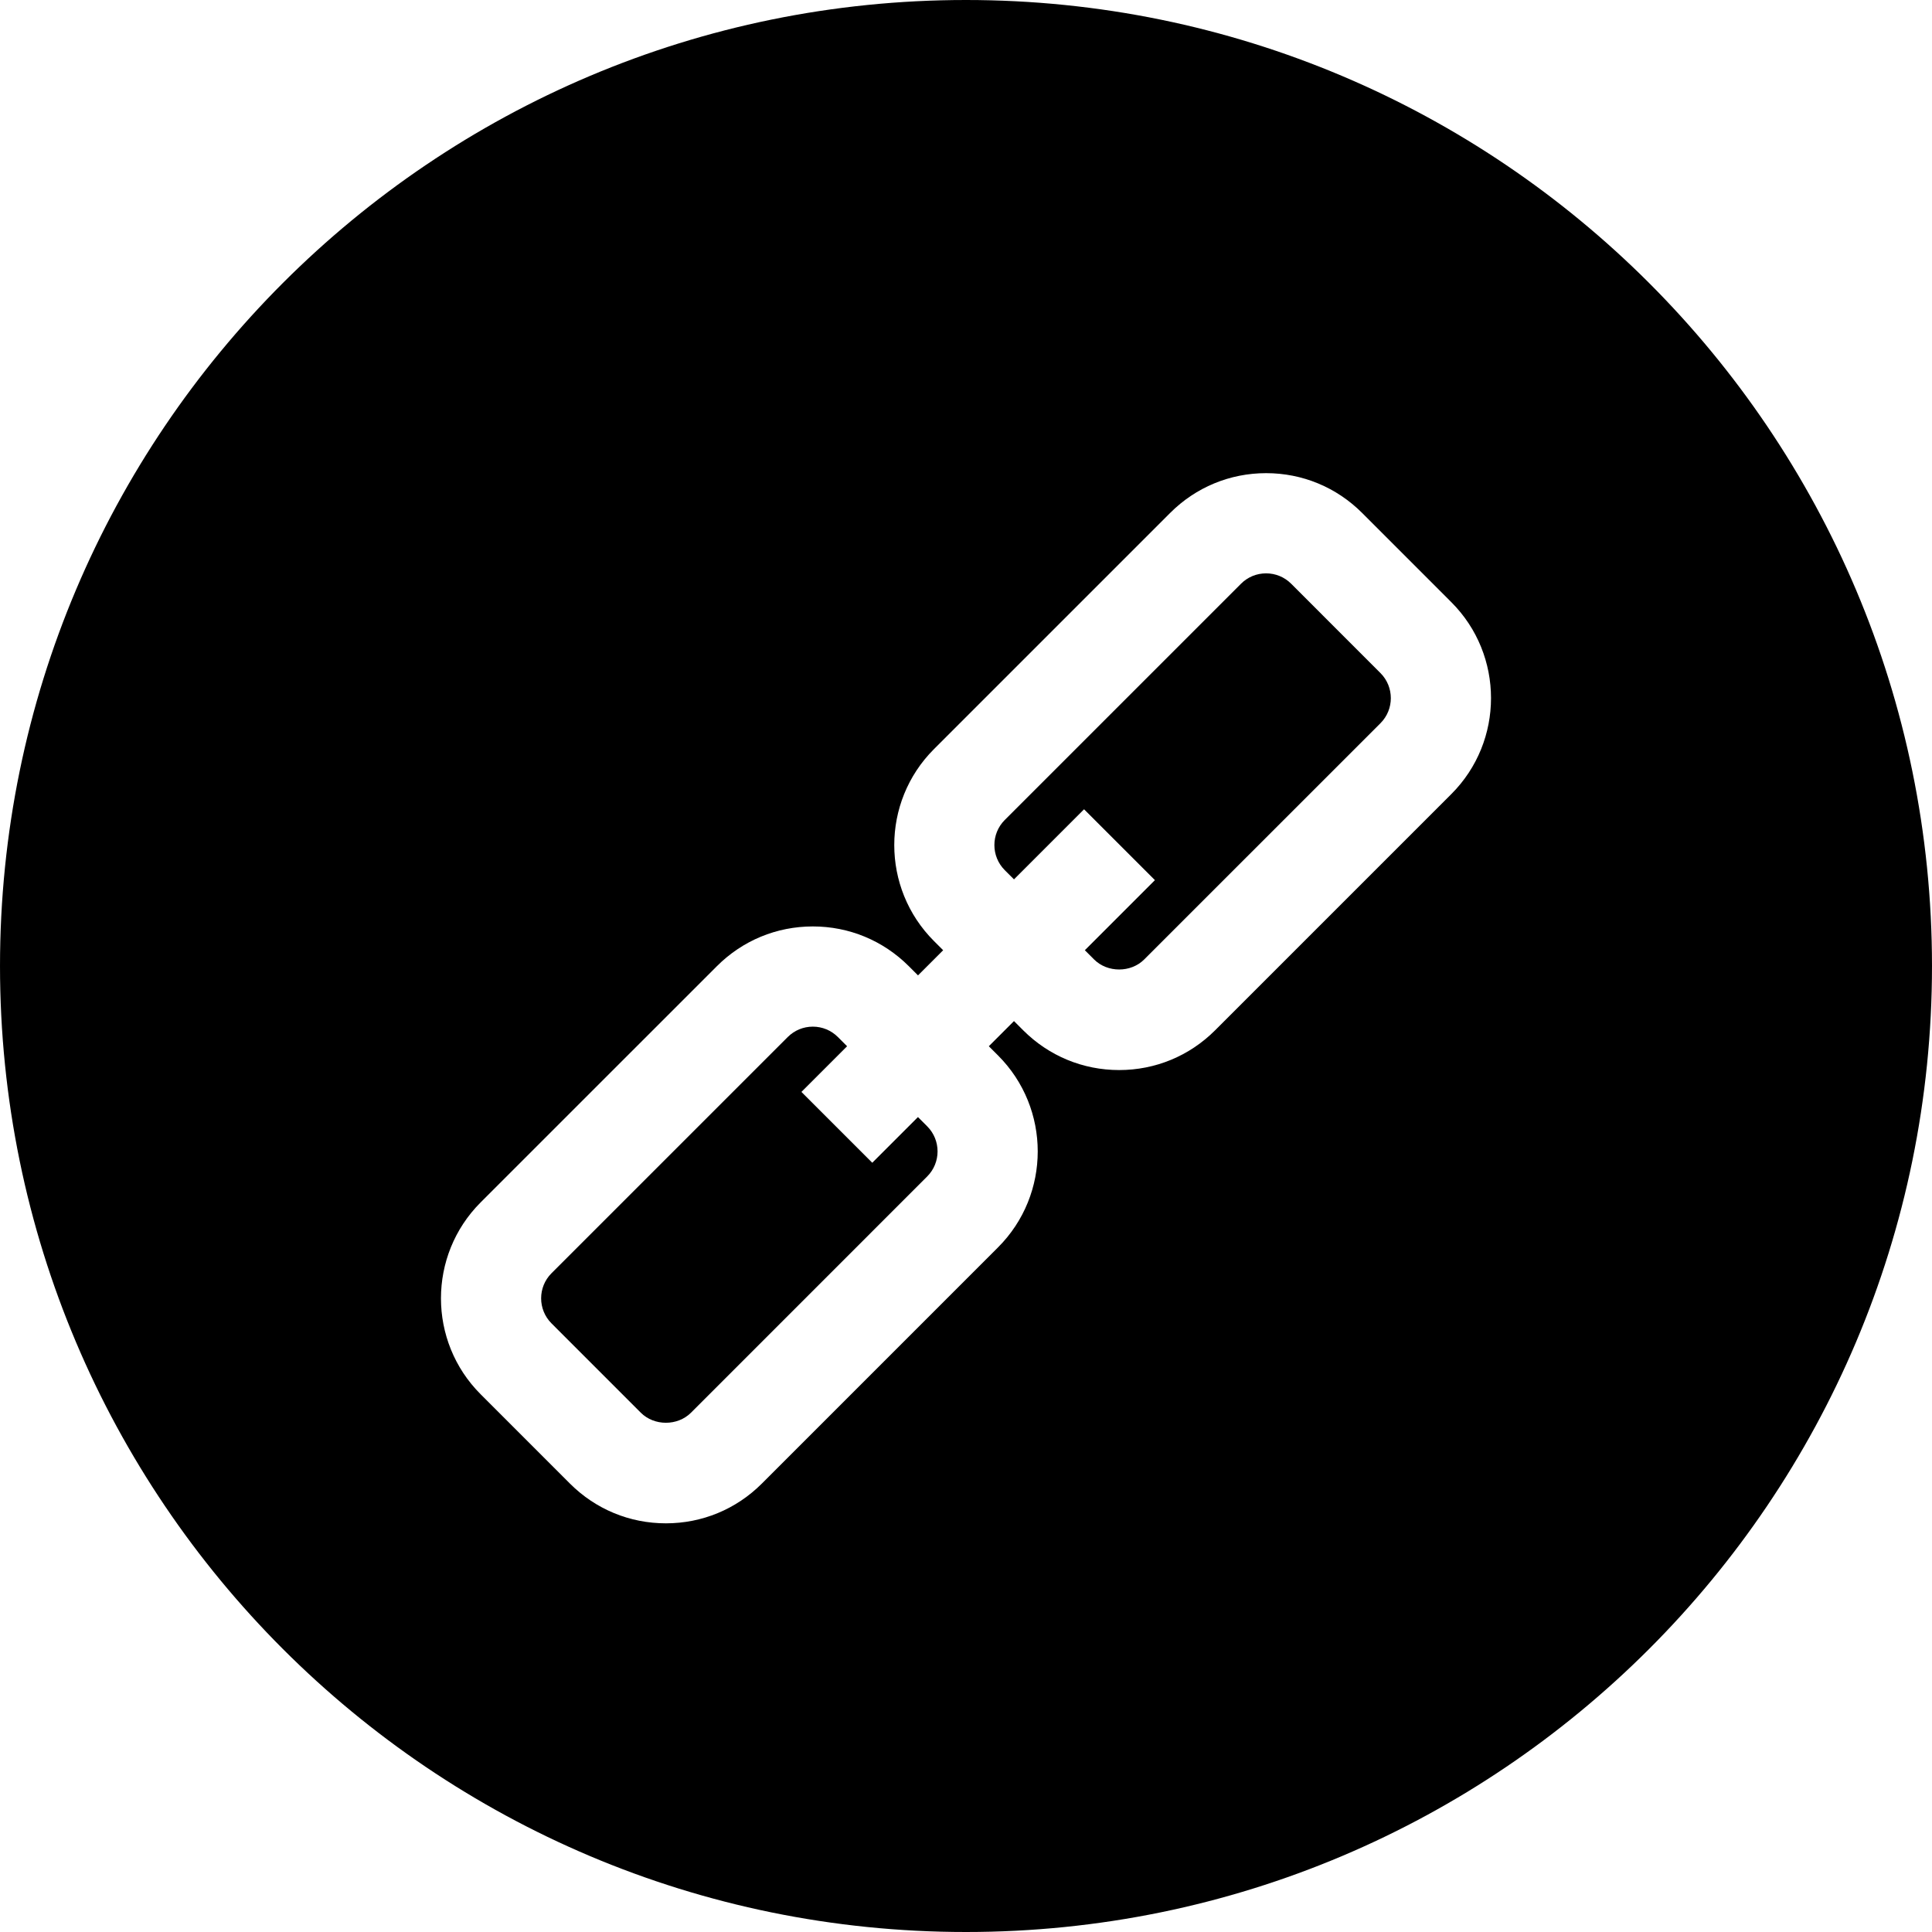
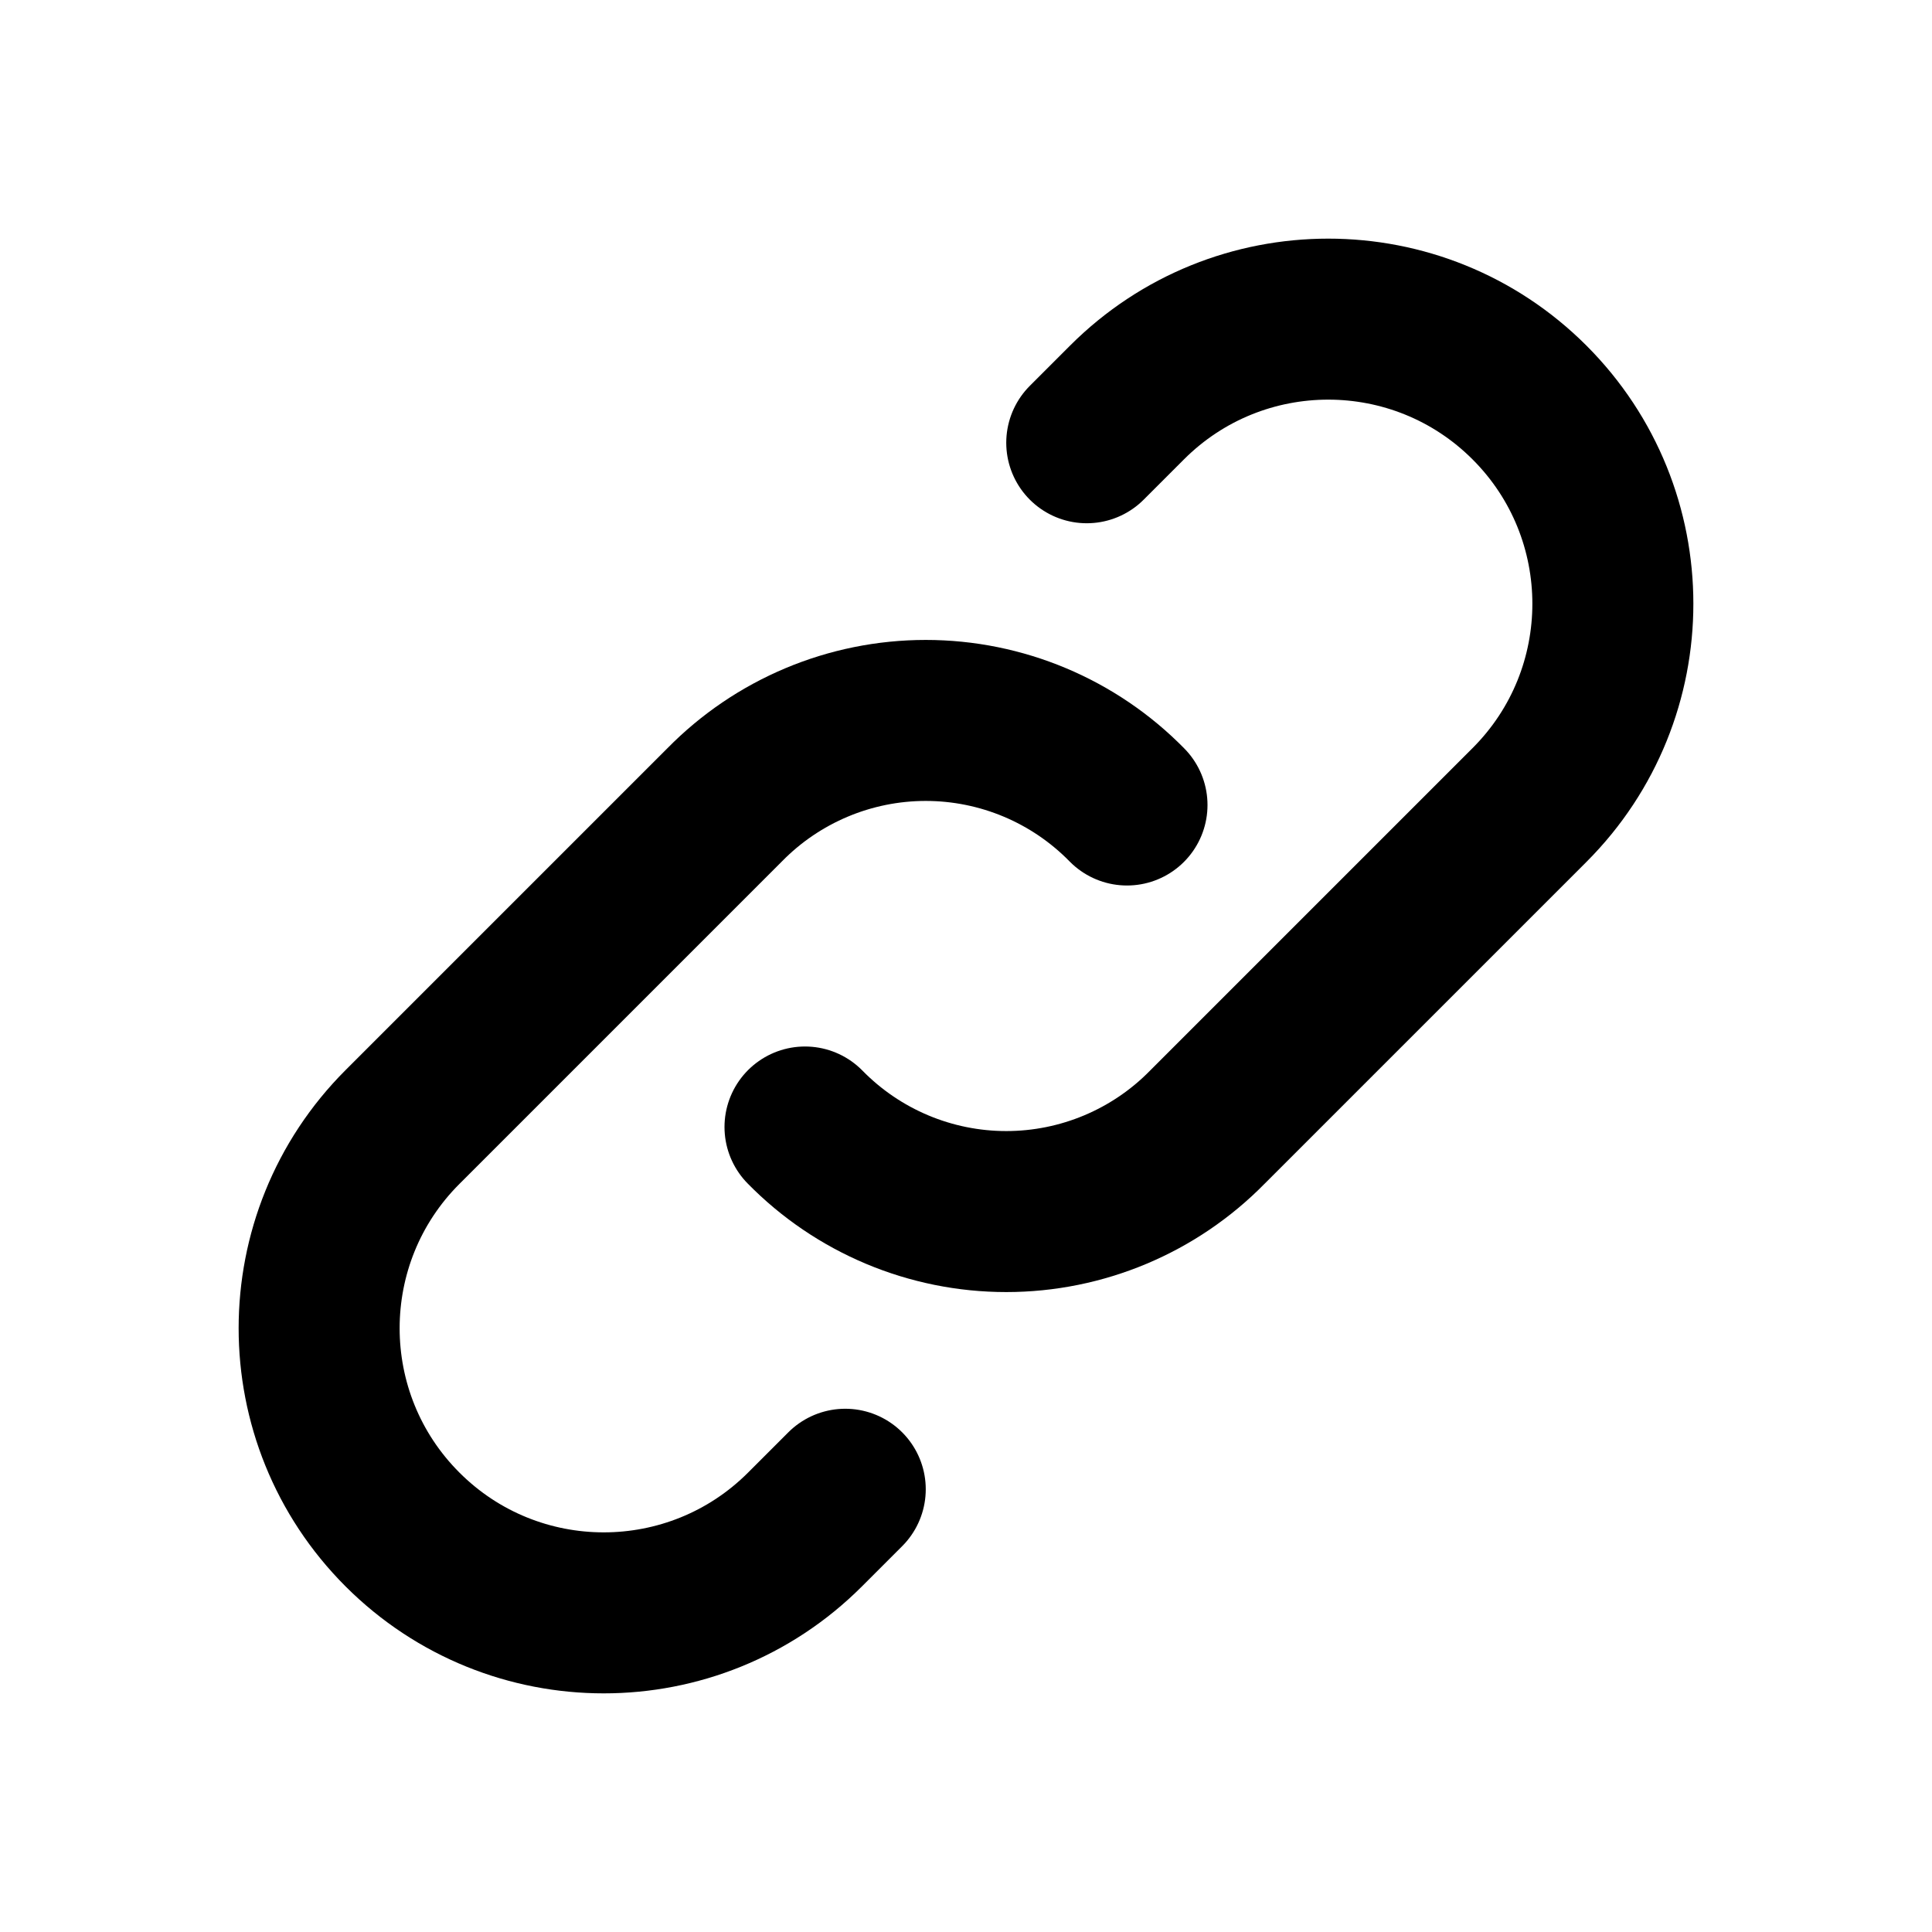
- <svg xmlns="http://www.w3.org/2000/svg" version="1.1" id="Layer_1" x="0px" y="0px" viewBox="0 0 300 300" style="enable-background:new 0 0 300 300;" xml:space="preserve">
-   <g>
-     <g>
-       <g>
-         <path d="M149.996,0C67.157,0,0.001,67.161,0.001,149.997S67.157,300,149.996,300s150.003-67.163,150.003-150.003     S232.835,0,149.996,0z M225.363,123.302l-36.686,36.686c-3.979,3.979-9.269,6.17-14.895,6.17c-5.625,0-10.916-2.192-14.895-6.168     l-1.437-1.437l-3.906,3.906l1.434,1.434c8.214,8.214,8.214,21.579,0,29.793l-36.681,36.686c-3.979,3.979-9.269,6.17-14.898,6.17     c-5.628,0-10.919-2.192-14.9-6.173L74.634,216.5c-8.214-8.209-8.214-21.573-0.003-29.79l36.689-36.684     c3.979-3.979,9.269-6.17,14.898-6.17s10.916,2.192,14.898,6.17l1.432,1.432l3.906-3.906l-1.432-1.432     c-8.214-8.211-8.214-21.576-0.005-29.79l36.689-36.686c3.981-3.981,9.272-6.173,14.898-6.173s10.916,2.192,14.898,6.17     l13.868,13.873C233.577,101.723,233.577,115.09,225.363,123.302z" />
-         <path d="M142.539,173.459l-7.093,7.093l-11.002-10.999l7.093-7.093l-1.432-1.432c-1.04-1.037-2.422-1.611-3.89-1.611     c-1.471,0-2.853,0.573-3.893,1.611l-36.686,36.681c-2.145,2.147-2.145,5.638,0,7.783l13.87,13.873     c2.083,2.083,5.708,2.08,7.786,0.003l36.681-36.686c2.148-2.147,2.148-5.641,0-7.789L142.539,173.459z" />
-         <path d="M200.493,90.643c-1.04-1.04-2.425-1.613-3.896-1.613c-1.471,0-2.856,0.573-3.896,1.616l-36.686,36.684     c-2.142,2.147-2.142,5.638,0.003,7.786l1.434,1.432l10.88-10.883l11.002,11.002l-10.88,10.883l1.434,1.434     c2.083,2.077,5.703,2.08,7.786-0.003l36.684-36.681c2.145-2.147,2.145-5.638,0-7.786L200.493,90.643z" />
-       </g>
-     </g>
-   </g>
-   <g>
- </g>
-   <g>
- </g>
-   <g>
- </g>
-   <g>
- </g>
-   <g>
- </g>
-   <g>
- </g>
-   <g>
- </g>
-   <g>
- </g>
-   <g>
- </g>
-   <g>
- </g>
-   <g>
- </g>
-   <g>
- </g>
-   <g>
- </g>
-   <g>
- </g>
-   <g>
- </g>
+ <svg xmlns="http://www.w3.org/2000/svg" class="icon icon-tabler icon-tabler-link" width="24" height="24" viewBox="0 0 24 24" stroke-width="2" stroke="currentColor" fill="none" stroke-linecap="round" stroke-linejoin="round">
+   <path stroke="none" d="M0 0h24v24H0z" fill="none" />
+   <path d="M10 14a3.5 3.5 0 0 0 5 0l4 -4a3.5 3.5 0 0 0 -5 -5l-.5 .5" />
+   <path d="M14 10a3.5 3.5 0 0 0 -5 0l-4 4a3.5 3.5 0 0 0 5 5l.5 -.5" />
</svg>
